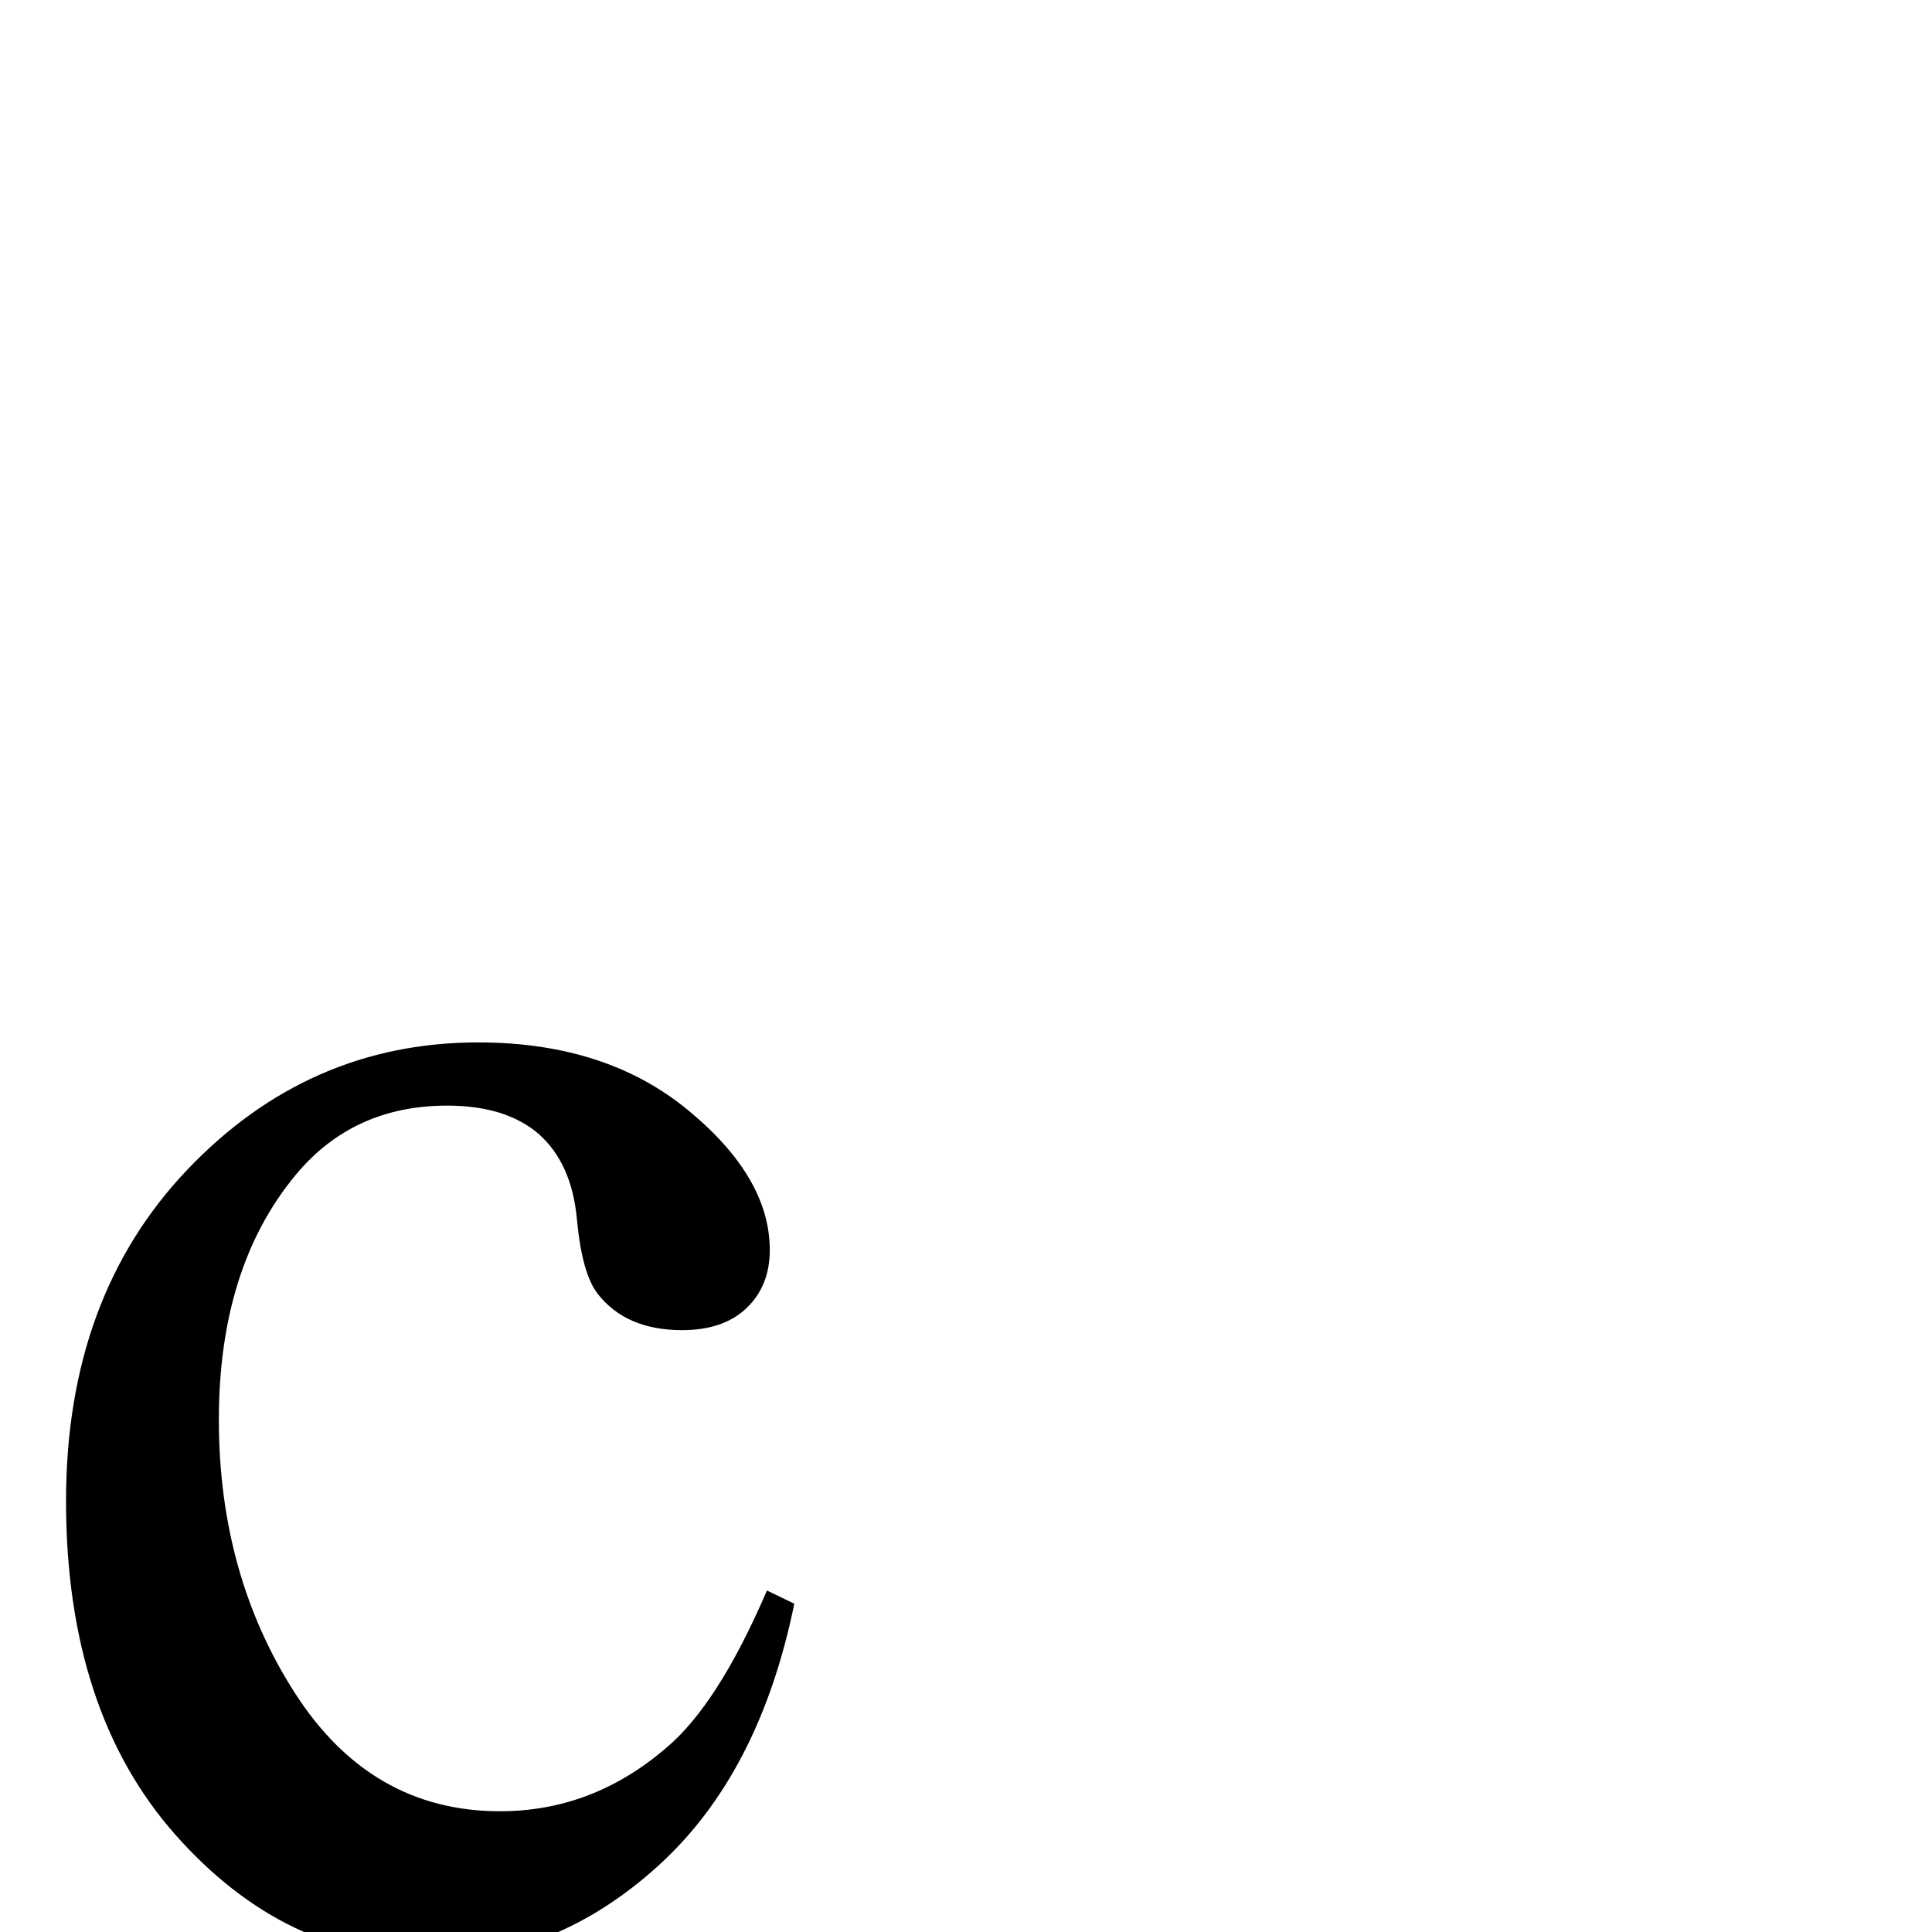
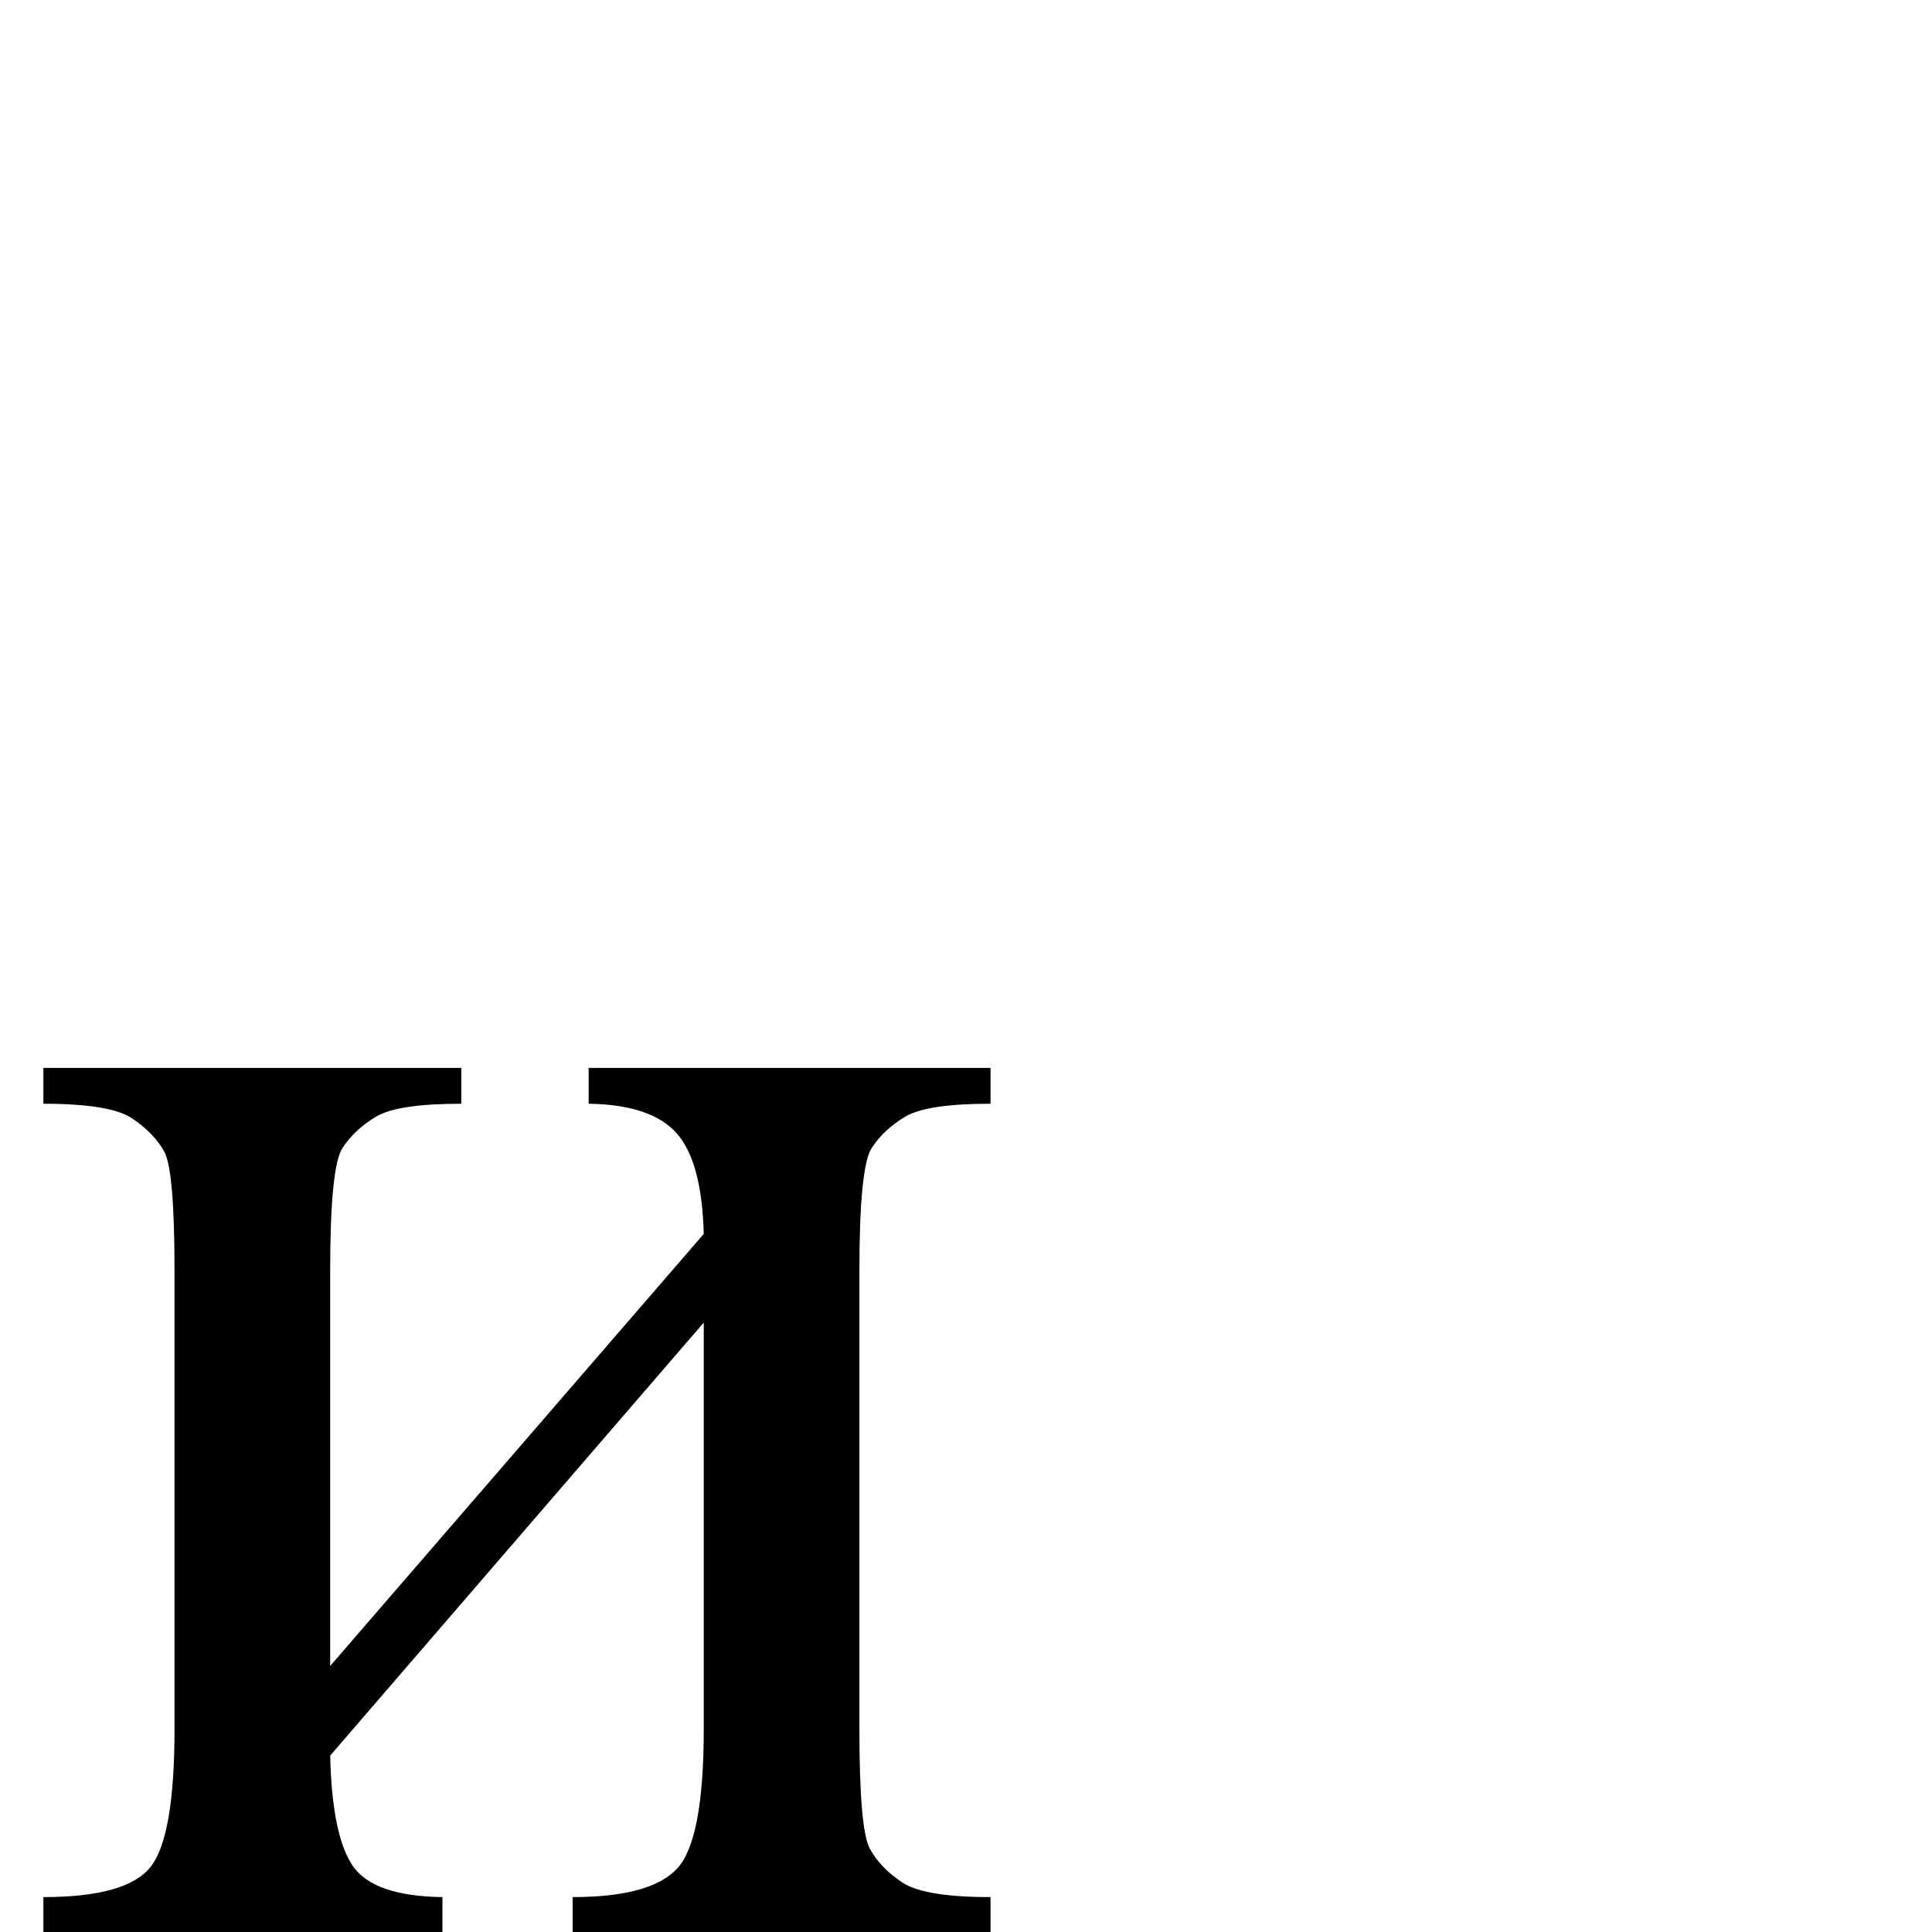
<svg xmlns="http://www.w3.org/2000/svg" version="1.1" viewBox="0 -410 2048 2048">
  <g transform="matrix(1 0 0 -1 0 1638)">
-     <path fill="currentColor" d="M842 348q-37 -181 -145 -278.5t-239 -97.5q-156 0 -272 131t-116 354q0 216 128.5 351t308.5 135q135 0 222 -71.5t87 -148.5q0 -38 -24.5 -61.5t-68.5 -23.5q-59 0 -89 38q-17 21 -22.5 80t-40.5 90q-35 30 -97 30q-100 0 -161 -74q-81 -98 -81 -259q0 -164 80.5 -289.5 t217.5 -125.5q98 0 176 67q55 46 107 167z" />
+     <path fill="currentColor" d="M350 282l396 458q-2 77 -29 107t-93 31v38h426v-38q-67 0 -90 -13.5t-36 -33.5t-13 -130v-486q0 -106 11 -126.5t34.5 -36t93.5 -15.5v-37h-443v37q83 0 111 30.5t28 147.5v431l-396 -459q2 -85 24 -117t95 -33v-37h-423v37q89 0 114 32.5t25 145.5v486q0 107 -11 126.5 t-34 35t-94 15.5v38h443v-38q-67 0 -90 -13.5t-36 -33.5t-13 -130v-419z" />
  </g>
</svg>
